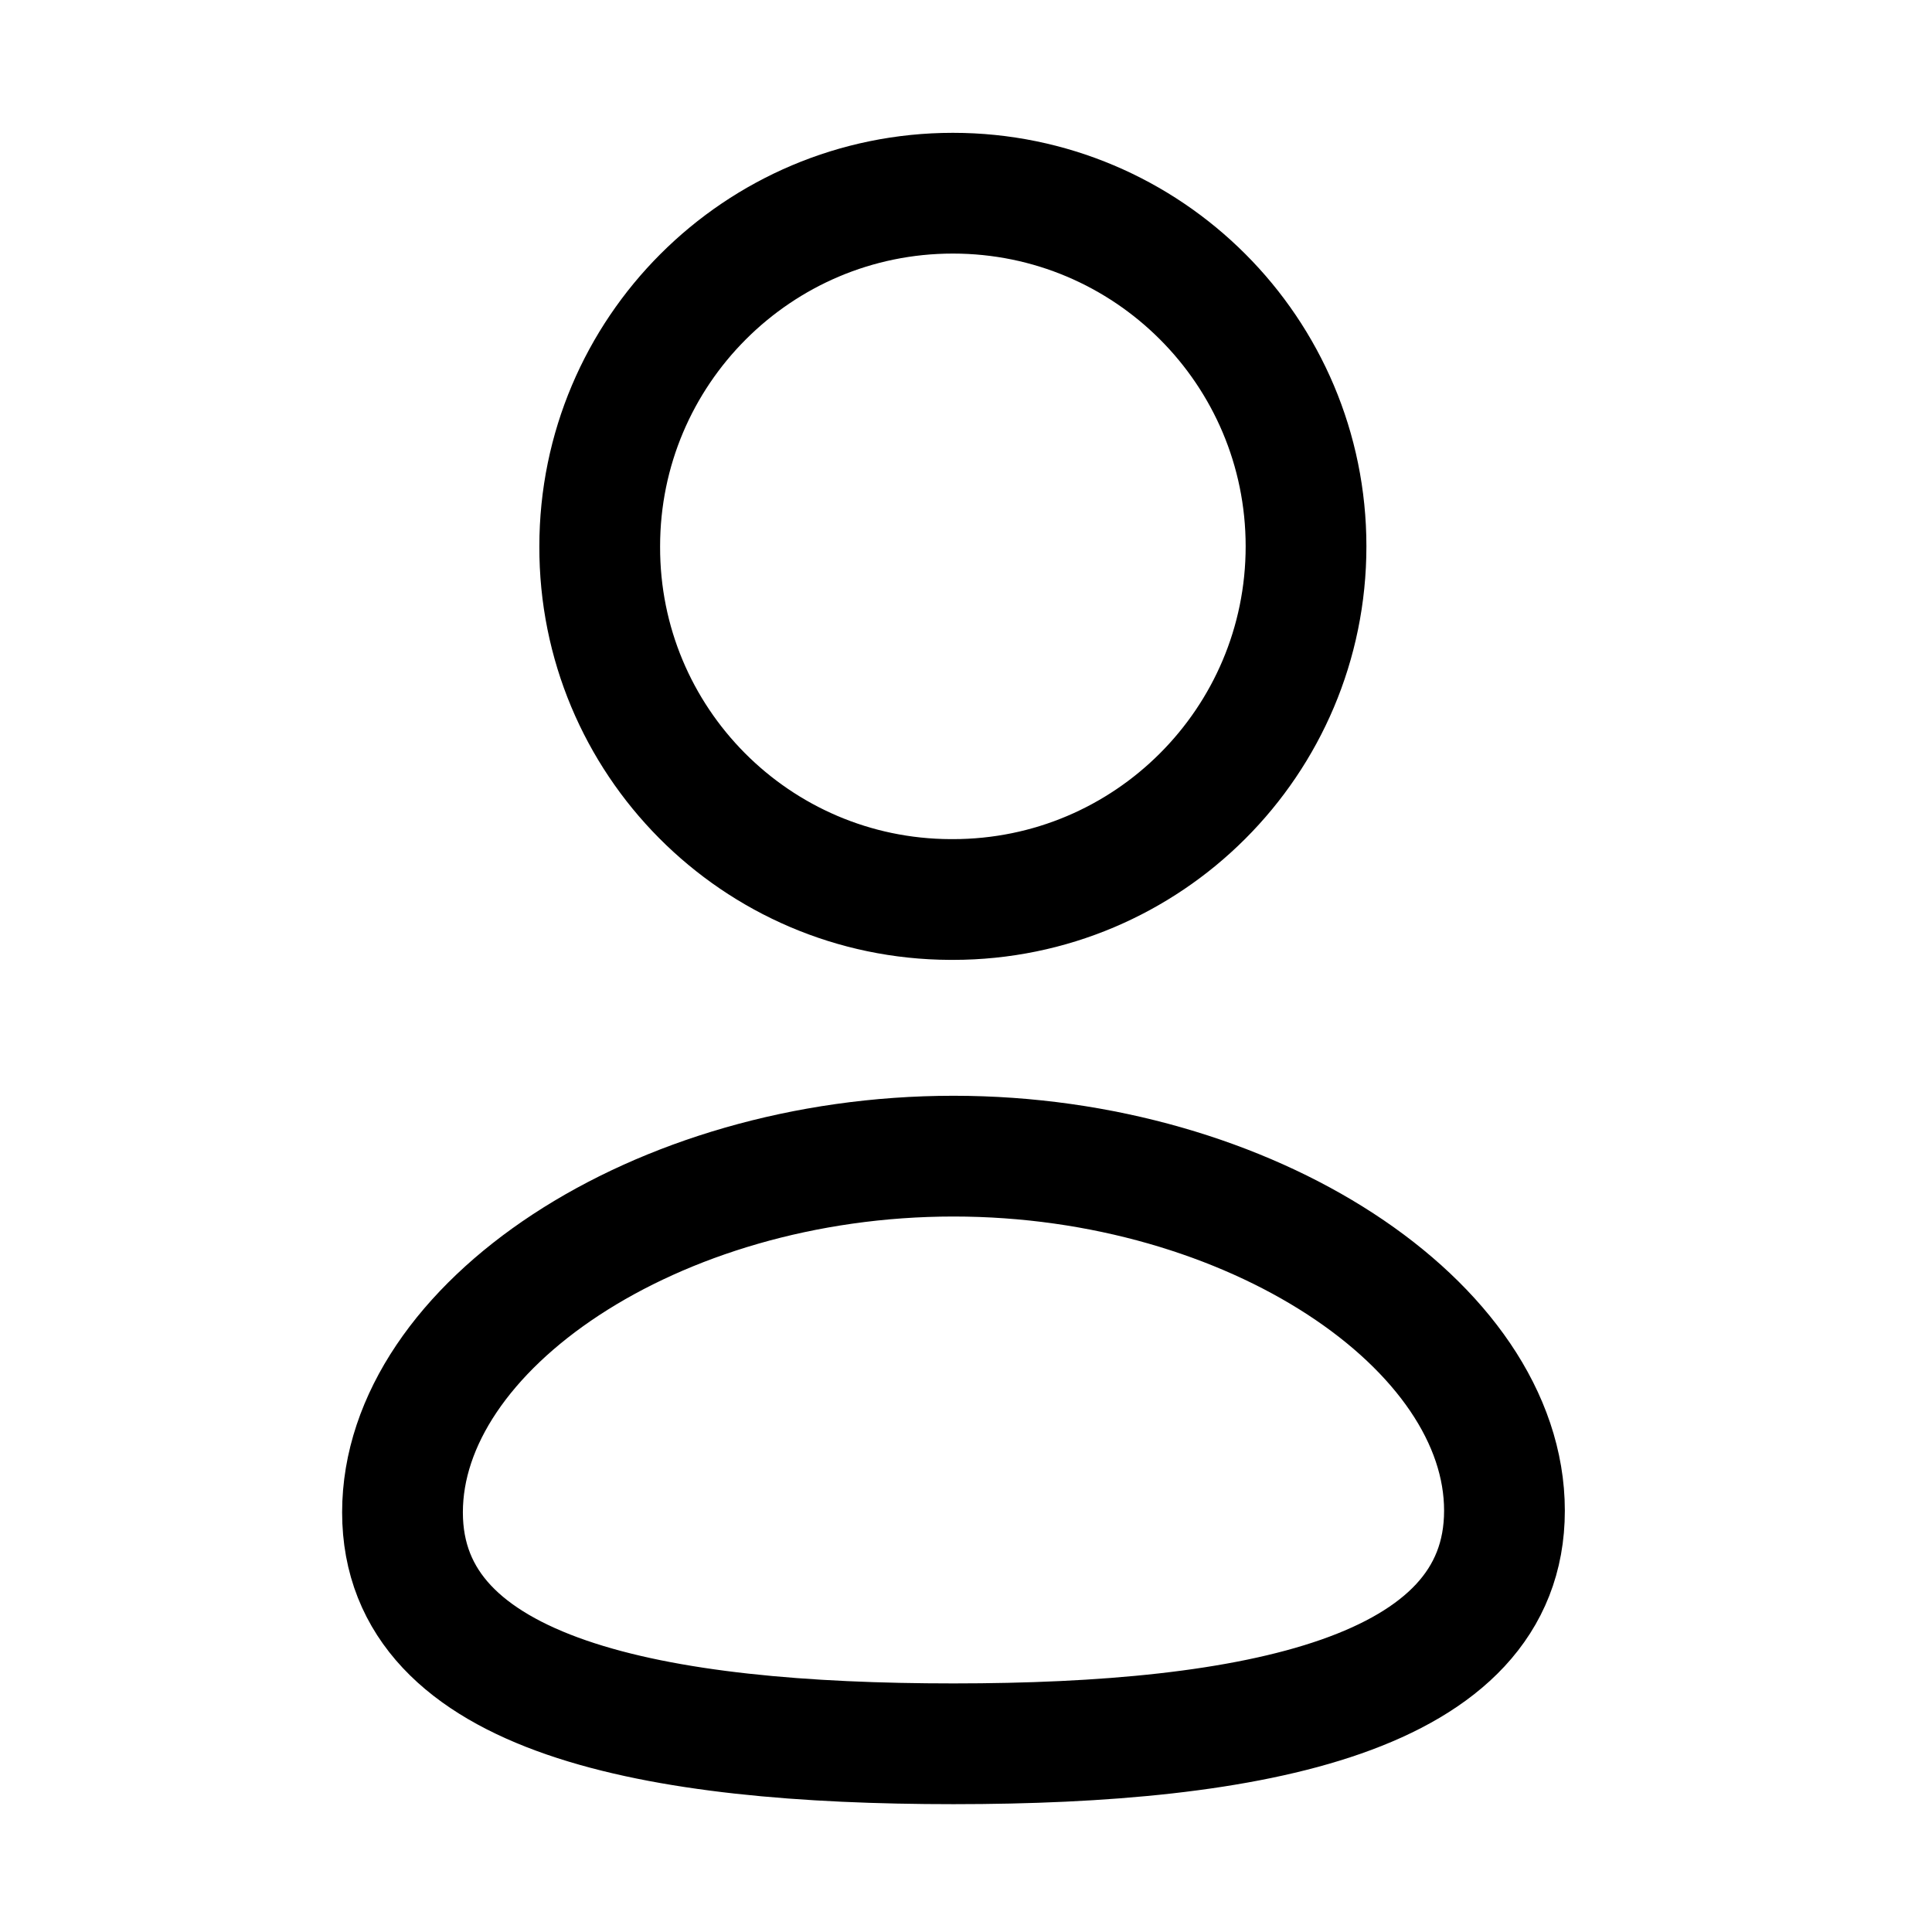
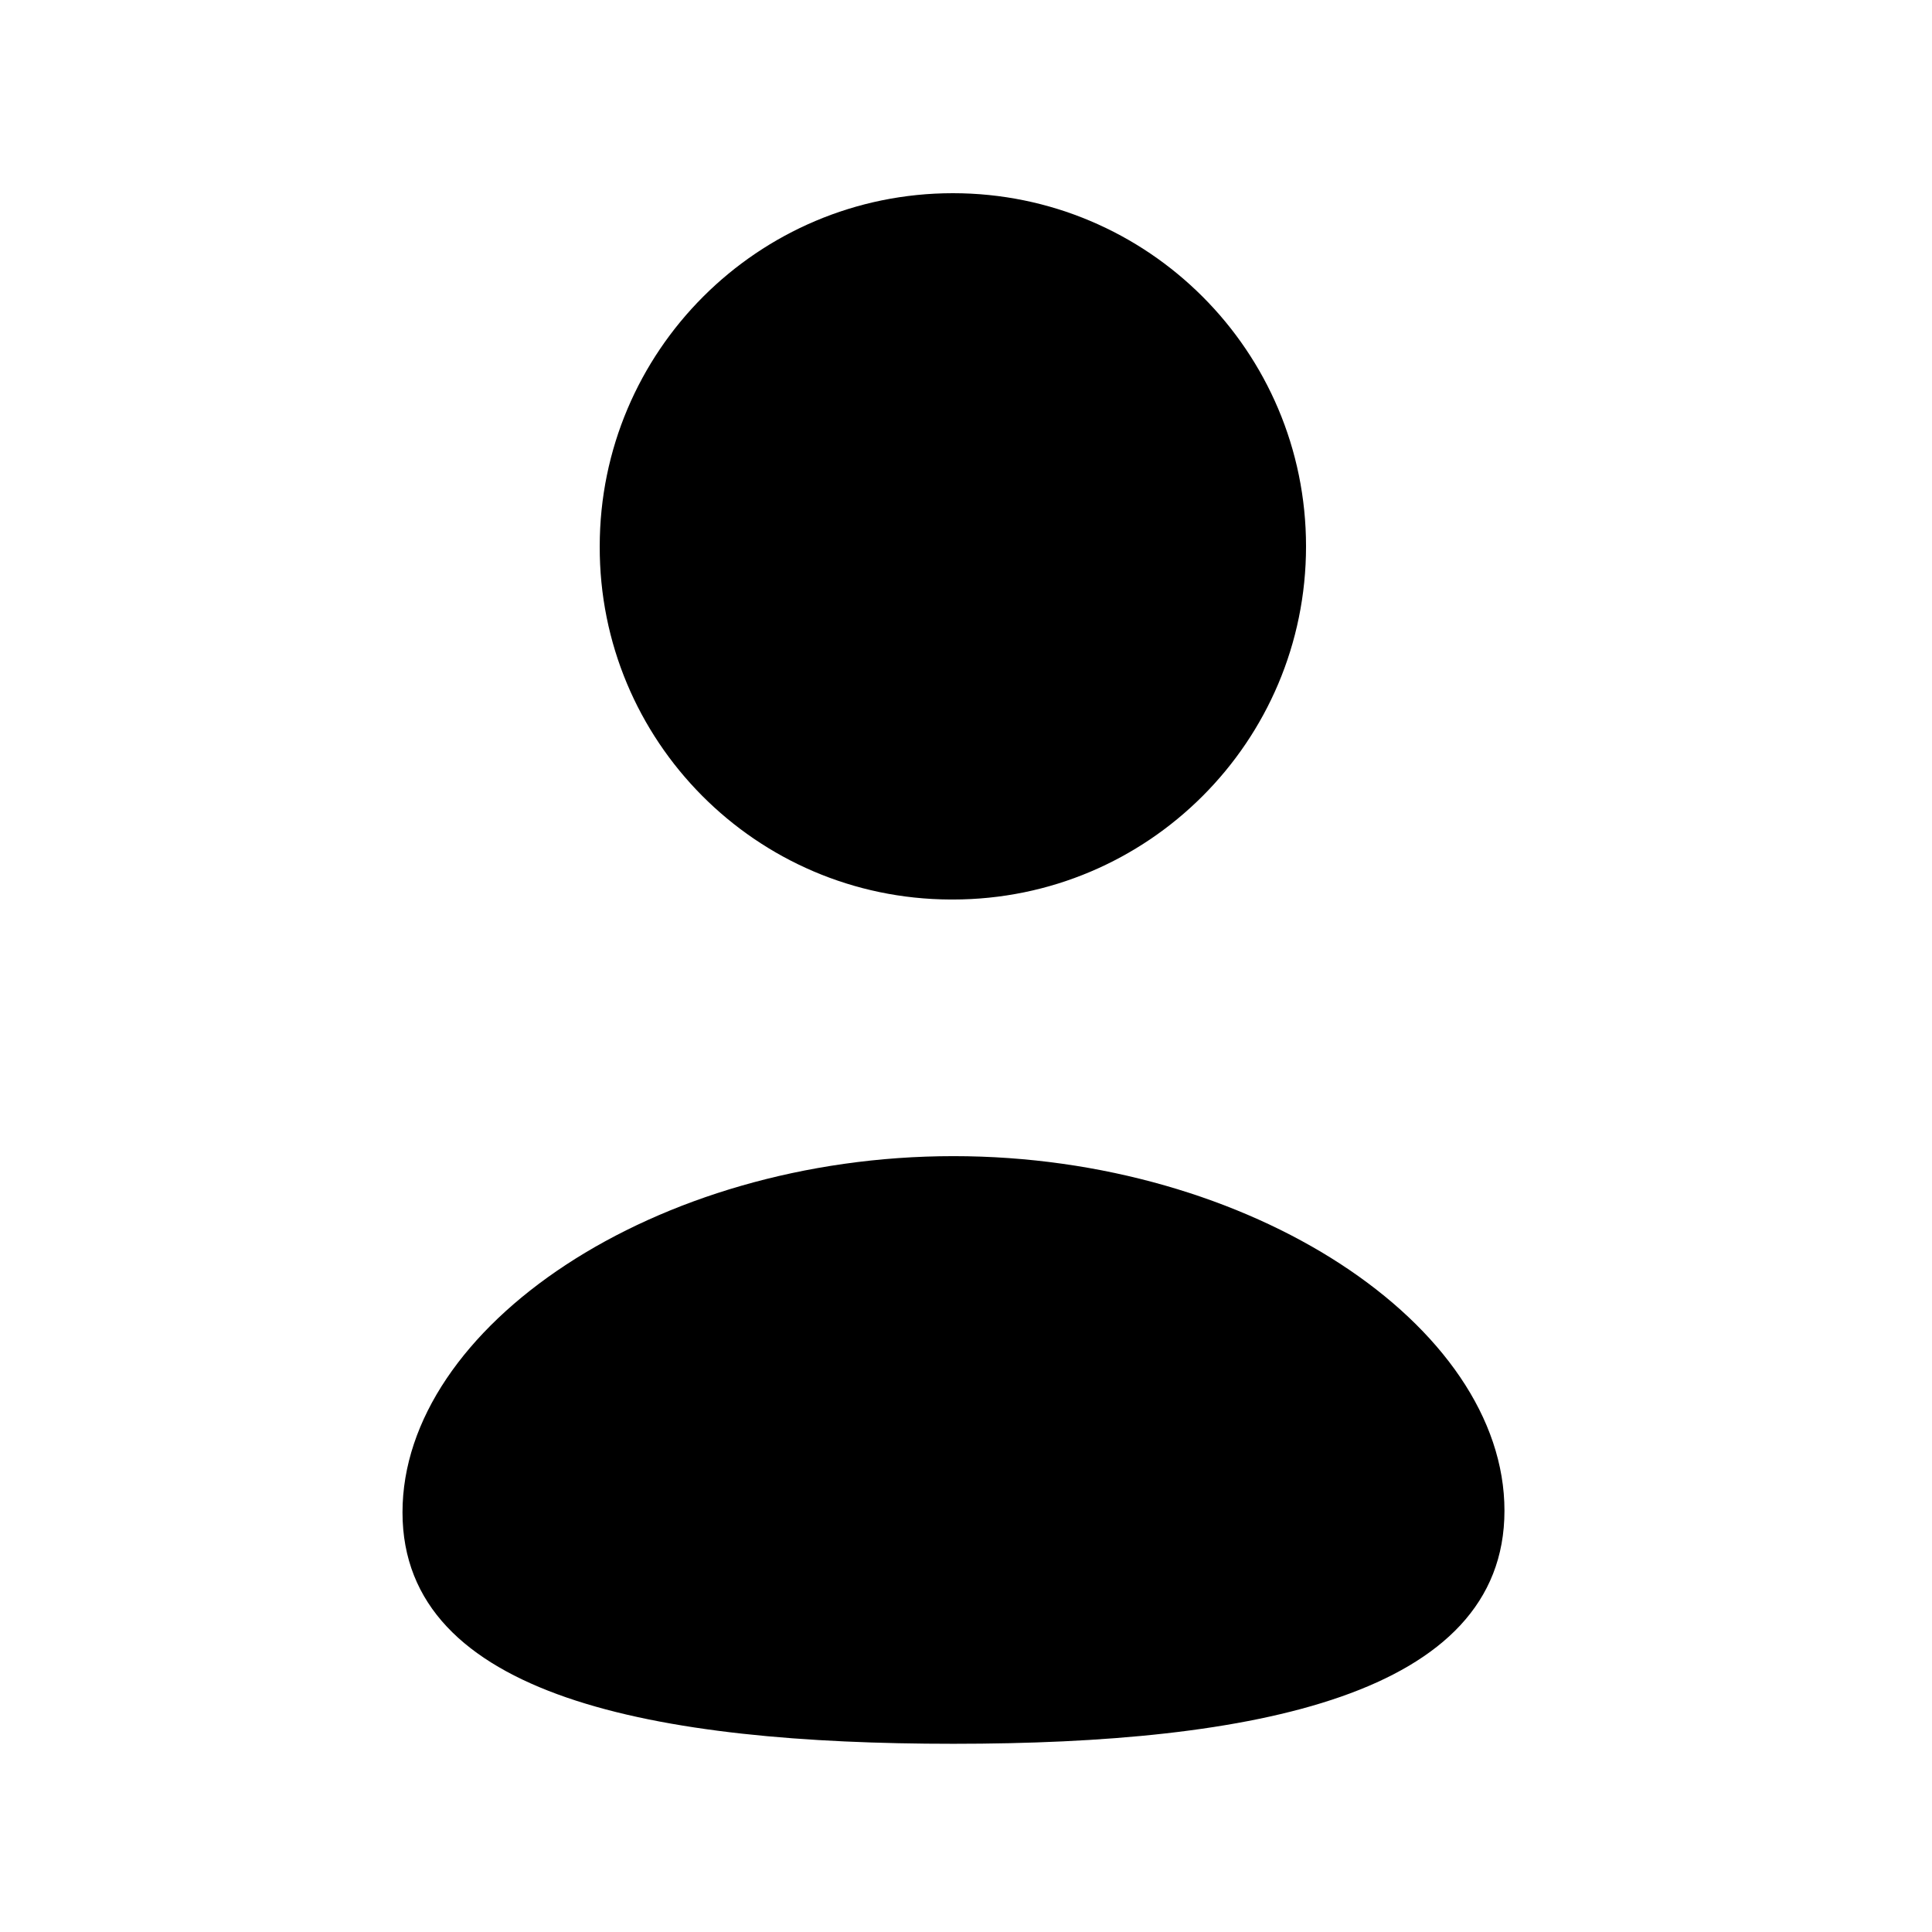
<svg xmlns="http://www.w3.org/2000/svg" width="24" height="24" viewBox="0 0 24 24" fill="none">
-   <path fill-rule="evenodd" clip-rule="evenodd" d="M11.845 21.662C8.153 21.662 5 21.087 5 18.787C5 16.486 8.133 14.362 11.845 14.362C15.536 14.362 18.689 16.465 18.689 18.766C18.689 21.066 15.556 21.662 11.845 21.662Z" stroke="black" stroke-width="1.5" stroke-linecap="round" stroke-linejoin="round" />
-   <path fill-rule="evenodd" clip-rule="evenodd" d="M11.837 11.174C14.26 11.174 16.224 9.21 16.224 6.787C16.224 4.365 14.26 2.4 11.837 2.4C9.415 2.4 7.45 4.365 7.45 6.787C7.442 9.202 9.392 11.165 11.806 11.174C11.817 11.174 11.827 11.174 11.837 11.174Z" stroke="black" stroke-width="1.5" stroke-linecap="round" stroke-linejoin="round" />
+   <path fill-rule="evenodd" clip-rule="evenodd" d="M11.845 21.662C8.153 21.662 5 21.087 5 18.787C5 16.486 8.133 14.362 11.845 14.362C15.536 14.362 18.689 16.465 18.689 18.766C18.689 21.066 15.556 21.662 11.845 21.662Z" fill="black" />
+   <path fill-rule="evenodd" clip-rule="evenodd" d="M11.837 11.174C14.26 11.174 16.224 9.21 16.224 6.787C16.224 4.365 14.26 2.4 11.837 2.4C9.415 2.4 7.45 4.365 7.45 6.787C7.442 9.202 9.392 11.165 11.806 11.174C11.817 11.174 11.827 11.174 11.837 11.174Z" fill="black" />
</svg>
